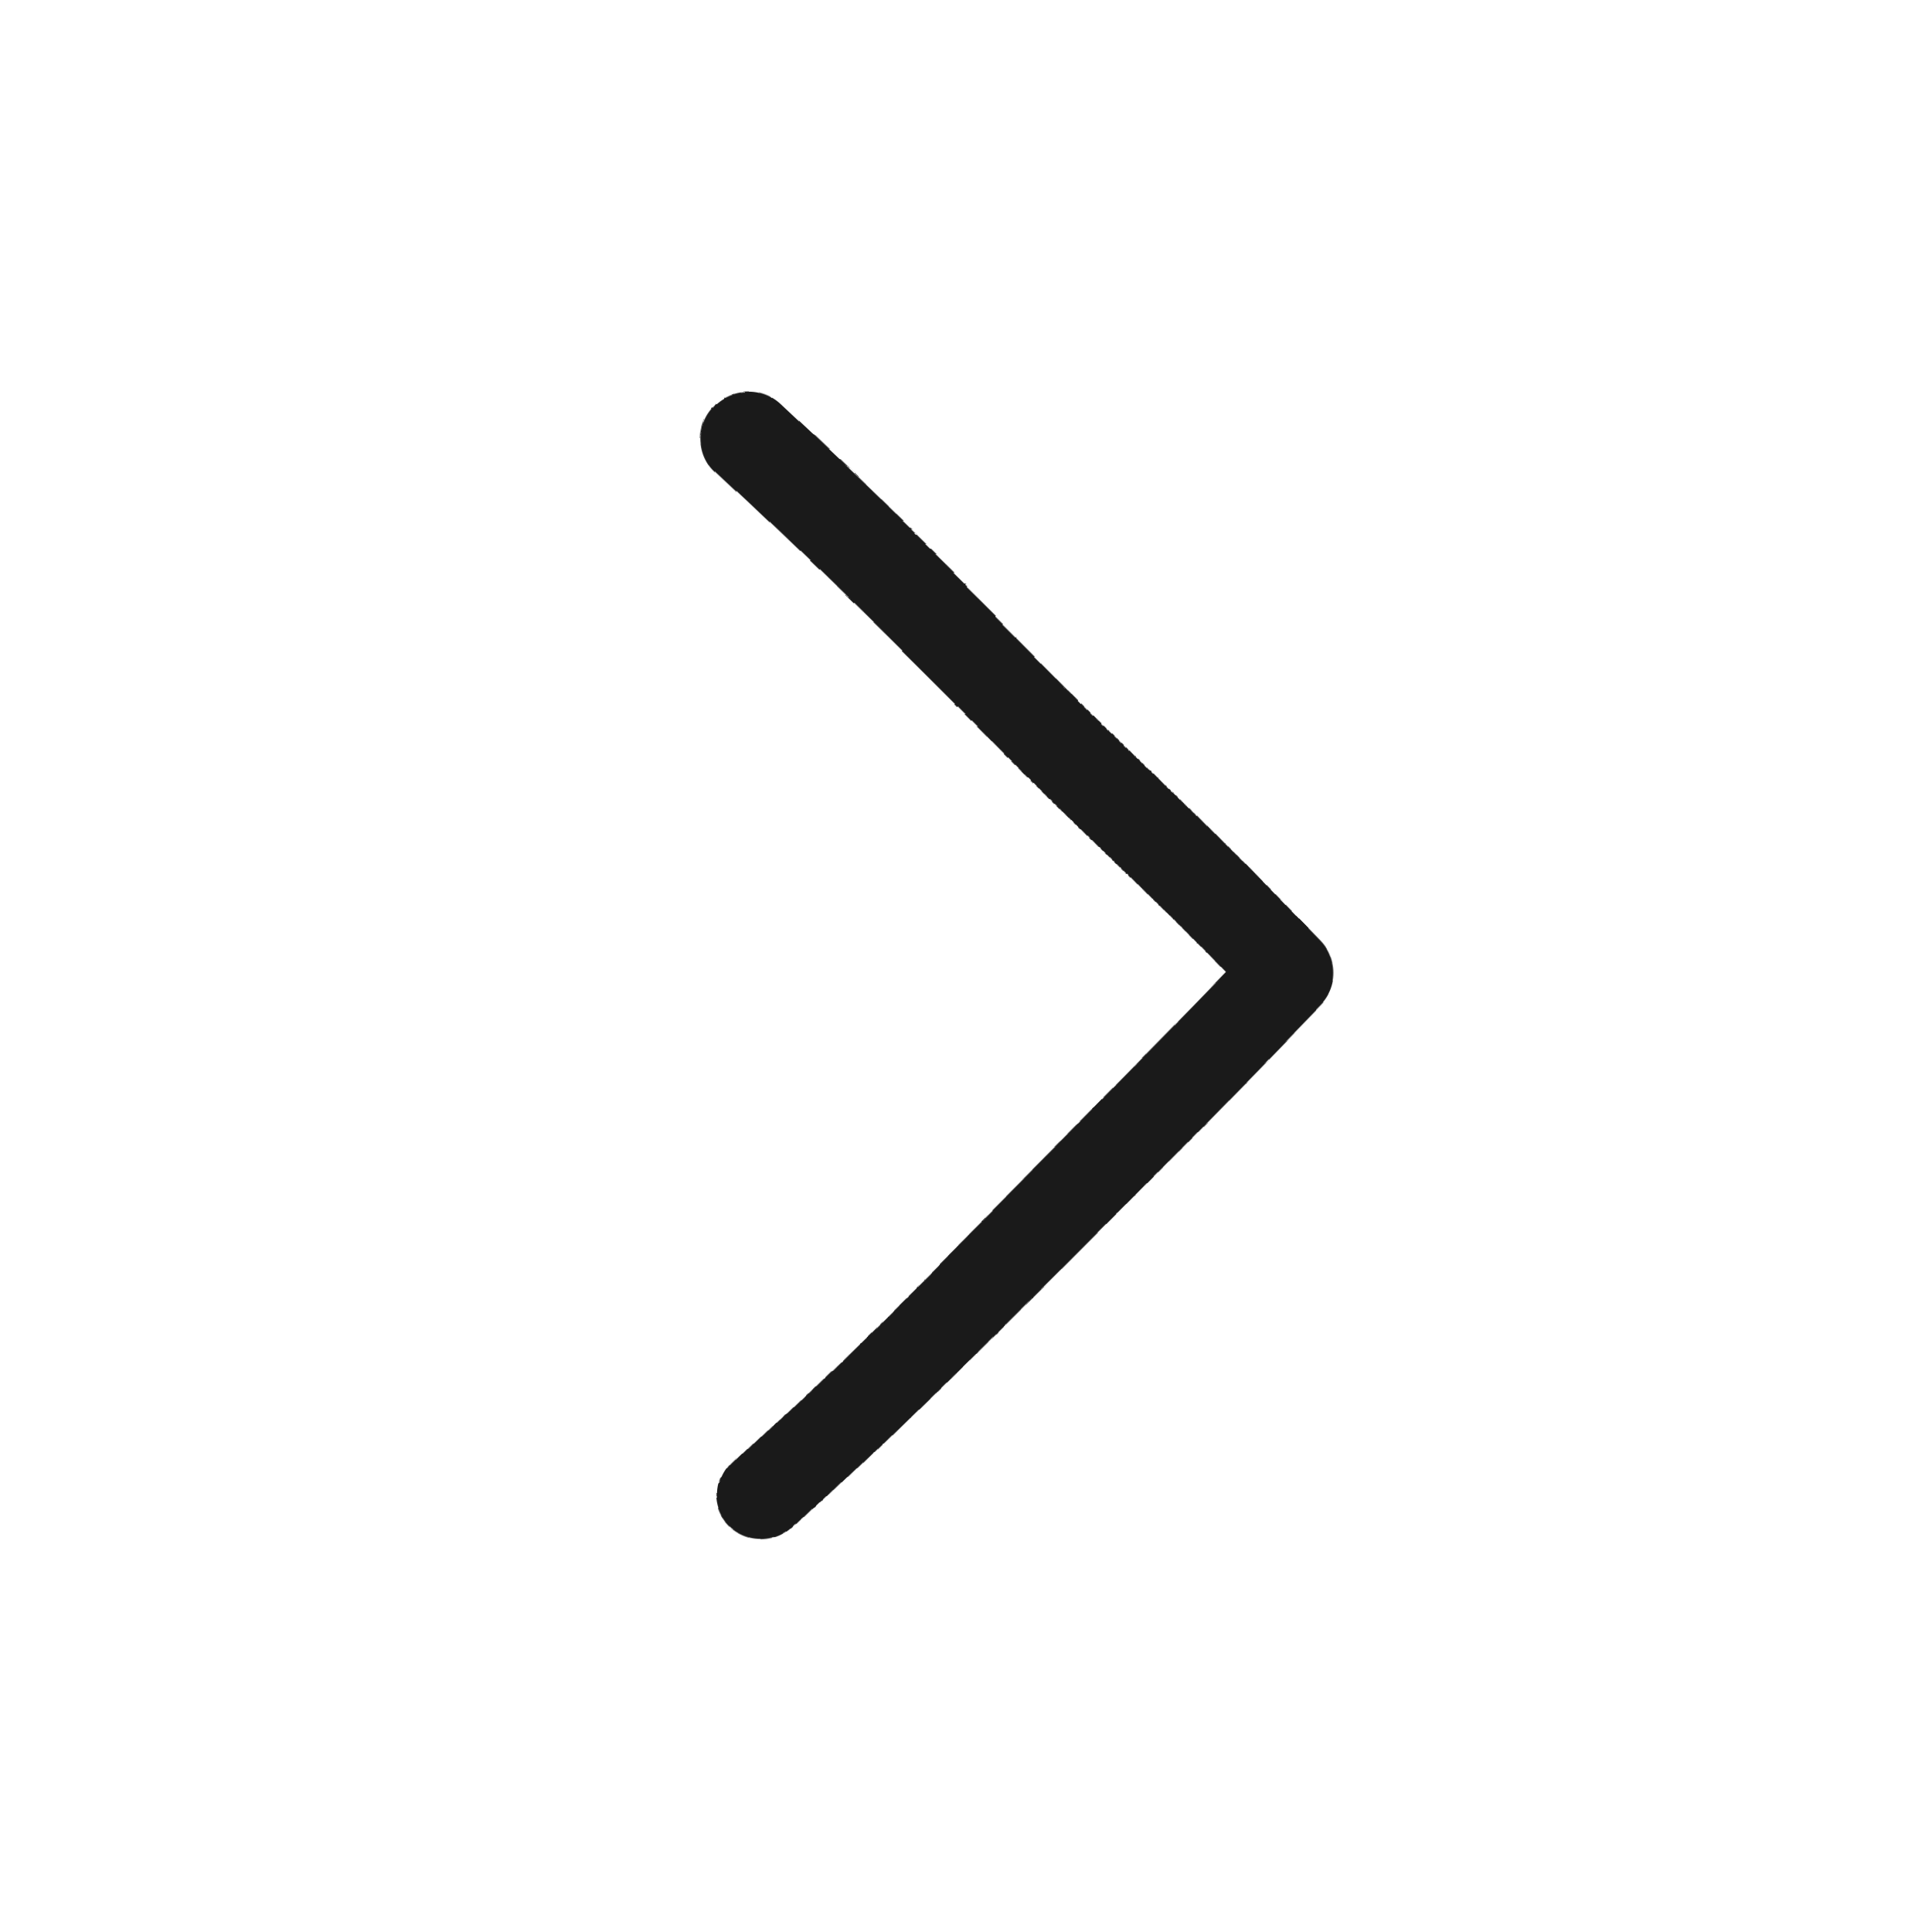
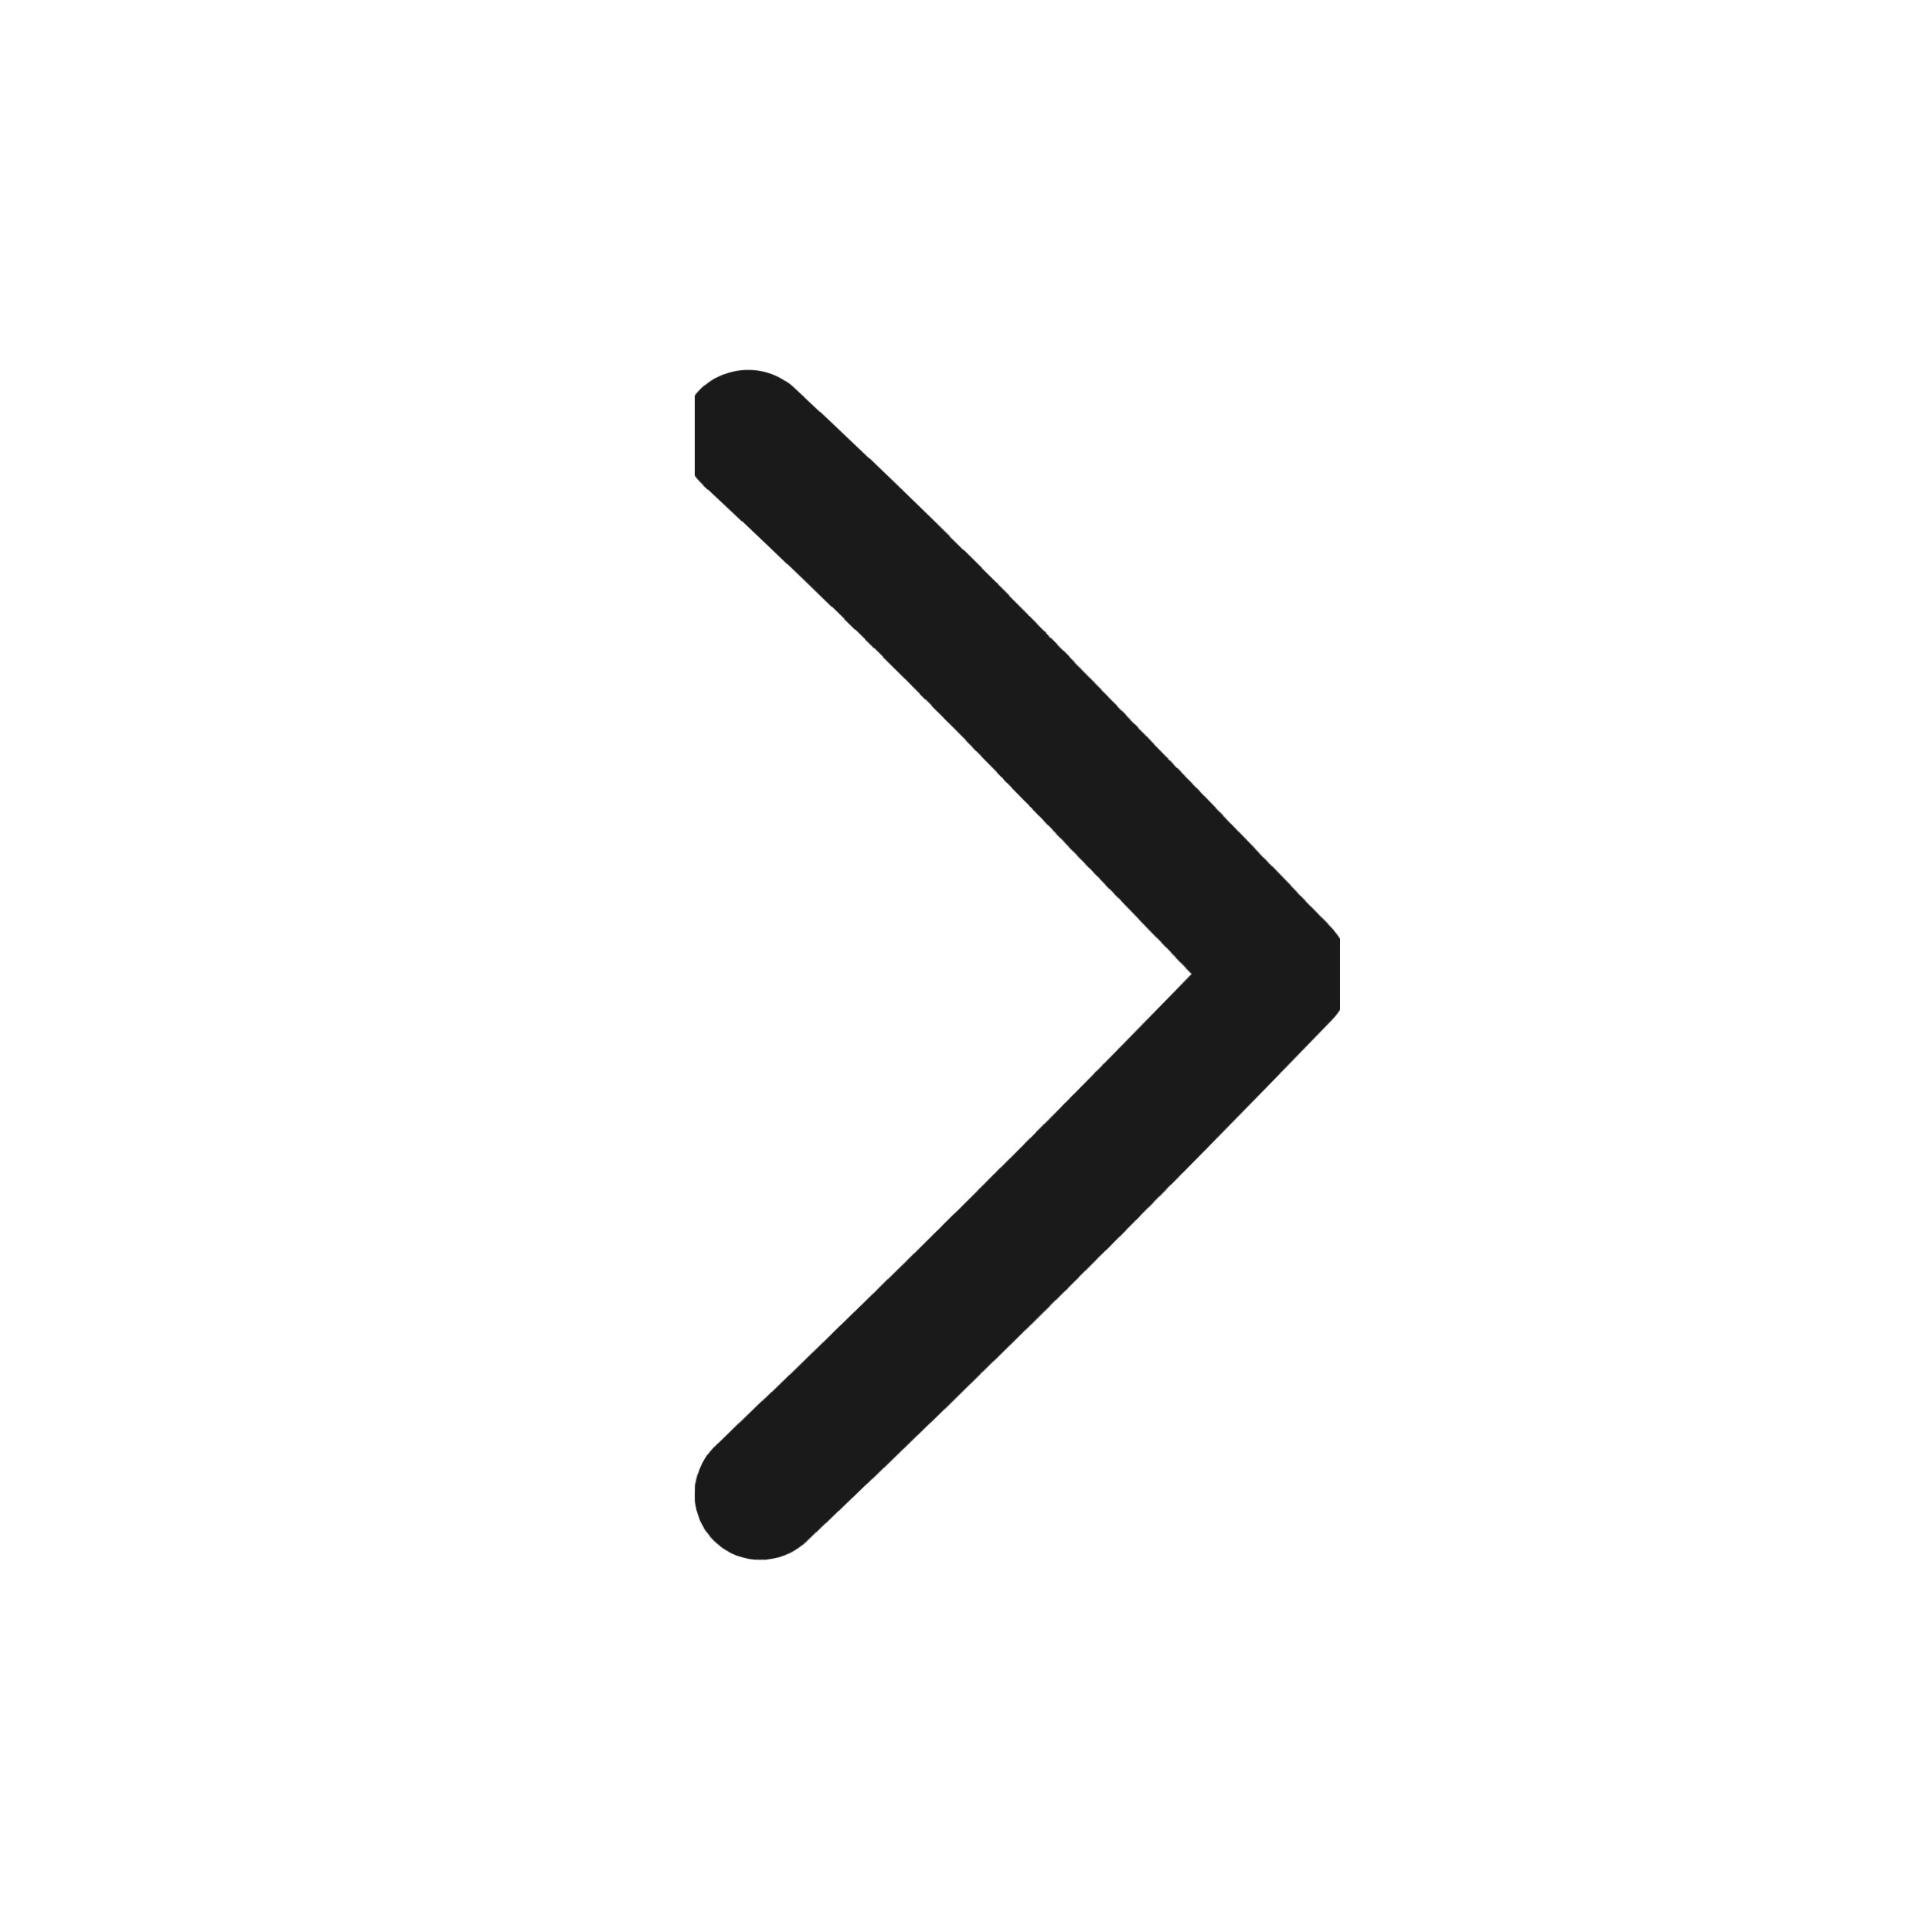
- <svg xmlns="http://www.w3.org/2000/svg" viewBox="0 0 64 64" fill="none" stroke="#1a1a1a" stroke-width="3" stroke-linecap="round" stroke-linejoin="round">
+ <svg xmlns="http://www.w3.org/2000/svg" viewBox="0 0 64 64" fill="none" stroke="#1a1a1a" stroke-width="4.4" stroke-linecap="round" stroke-linejoin="round">
  <defs>
    <filter id="marker" x="-10%" y="-10%" width="120%" height="120%">
-       <feTurbulence type="fractalNoise" baseFrequency="0.03" numOctaves="2" seed="4" />
-       <feDisplacementMap in="SourceGraphic" scale="2" xChannelSelector="R" yChannelSelector="G" />
+       <feTurbulence type="fractalNoise" baseFrequency="0.03" numOctaves="1" seed="4" />
+       <feDisplacementMap in="SourceGraphic" scale="1.1" xChannelSelector="R" yChannelSelector="G" />
    </filter>
  </defs>
  <g filter="url(#marker)">
    <path d="M24.8 14.4C30.8 20 36.6 26 42.6 32.2 37 38 31.2 43.8 25.2 49.6" />
  </g>
</svg>
